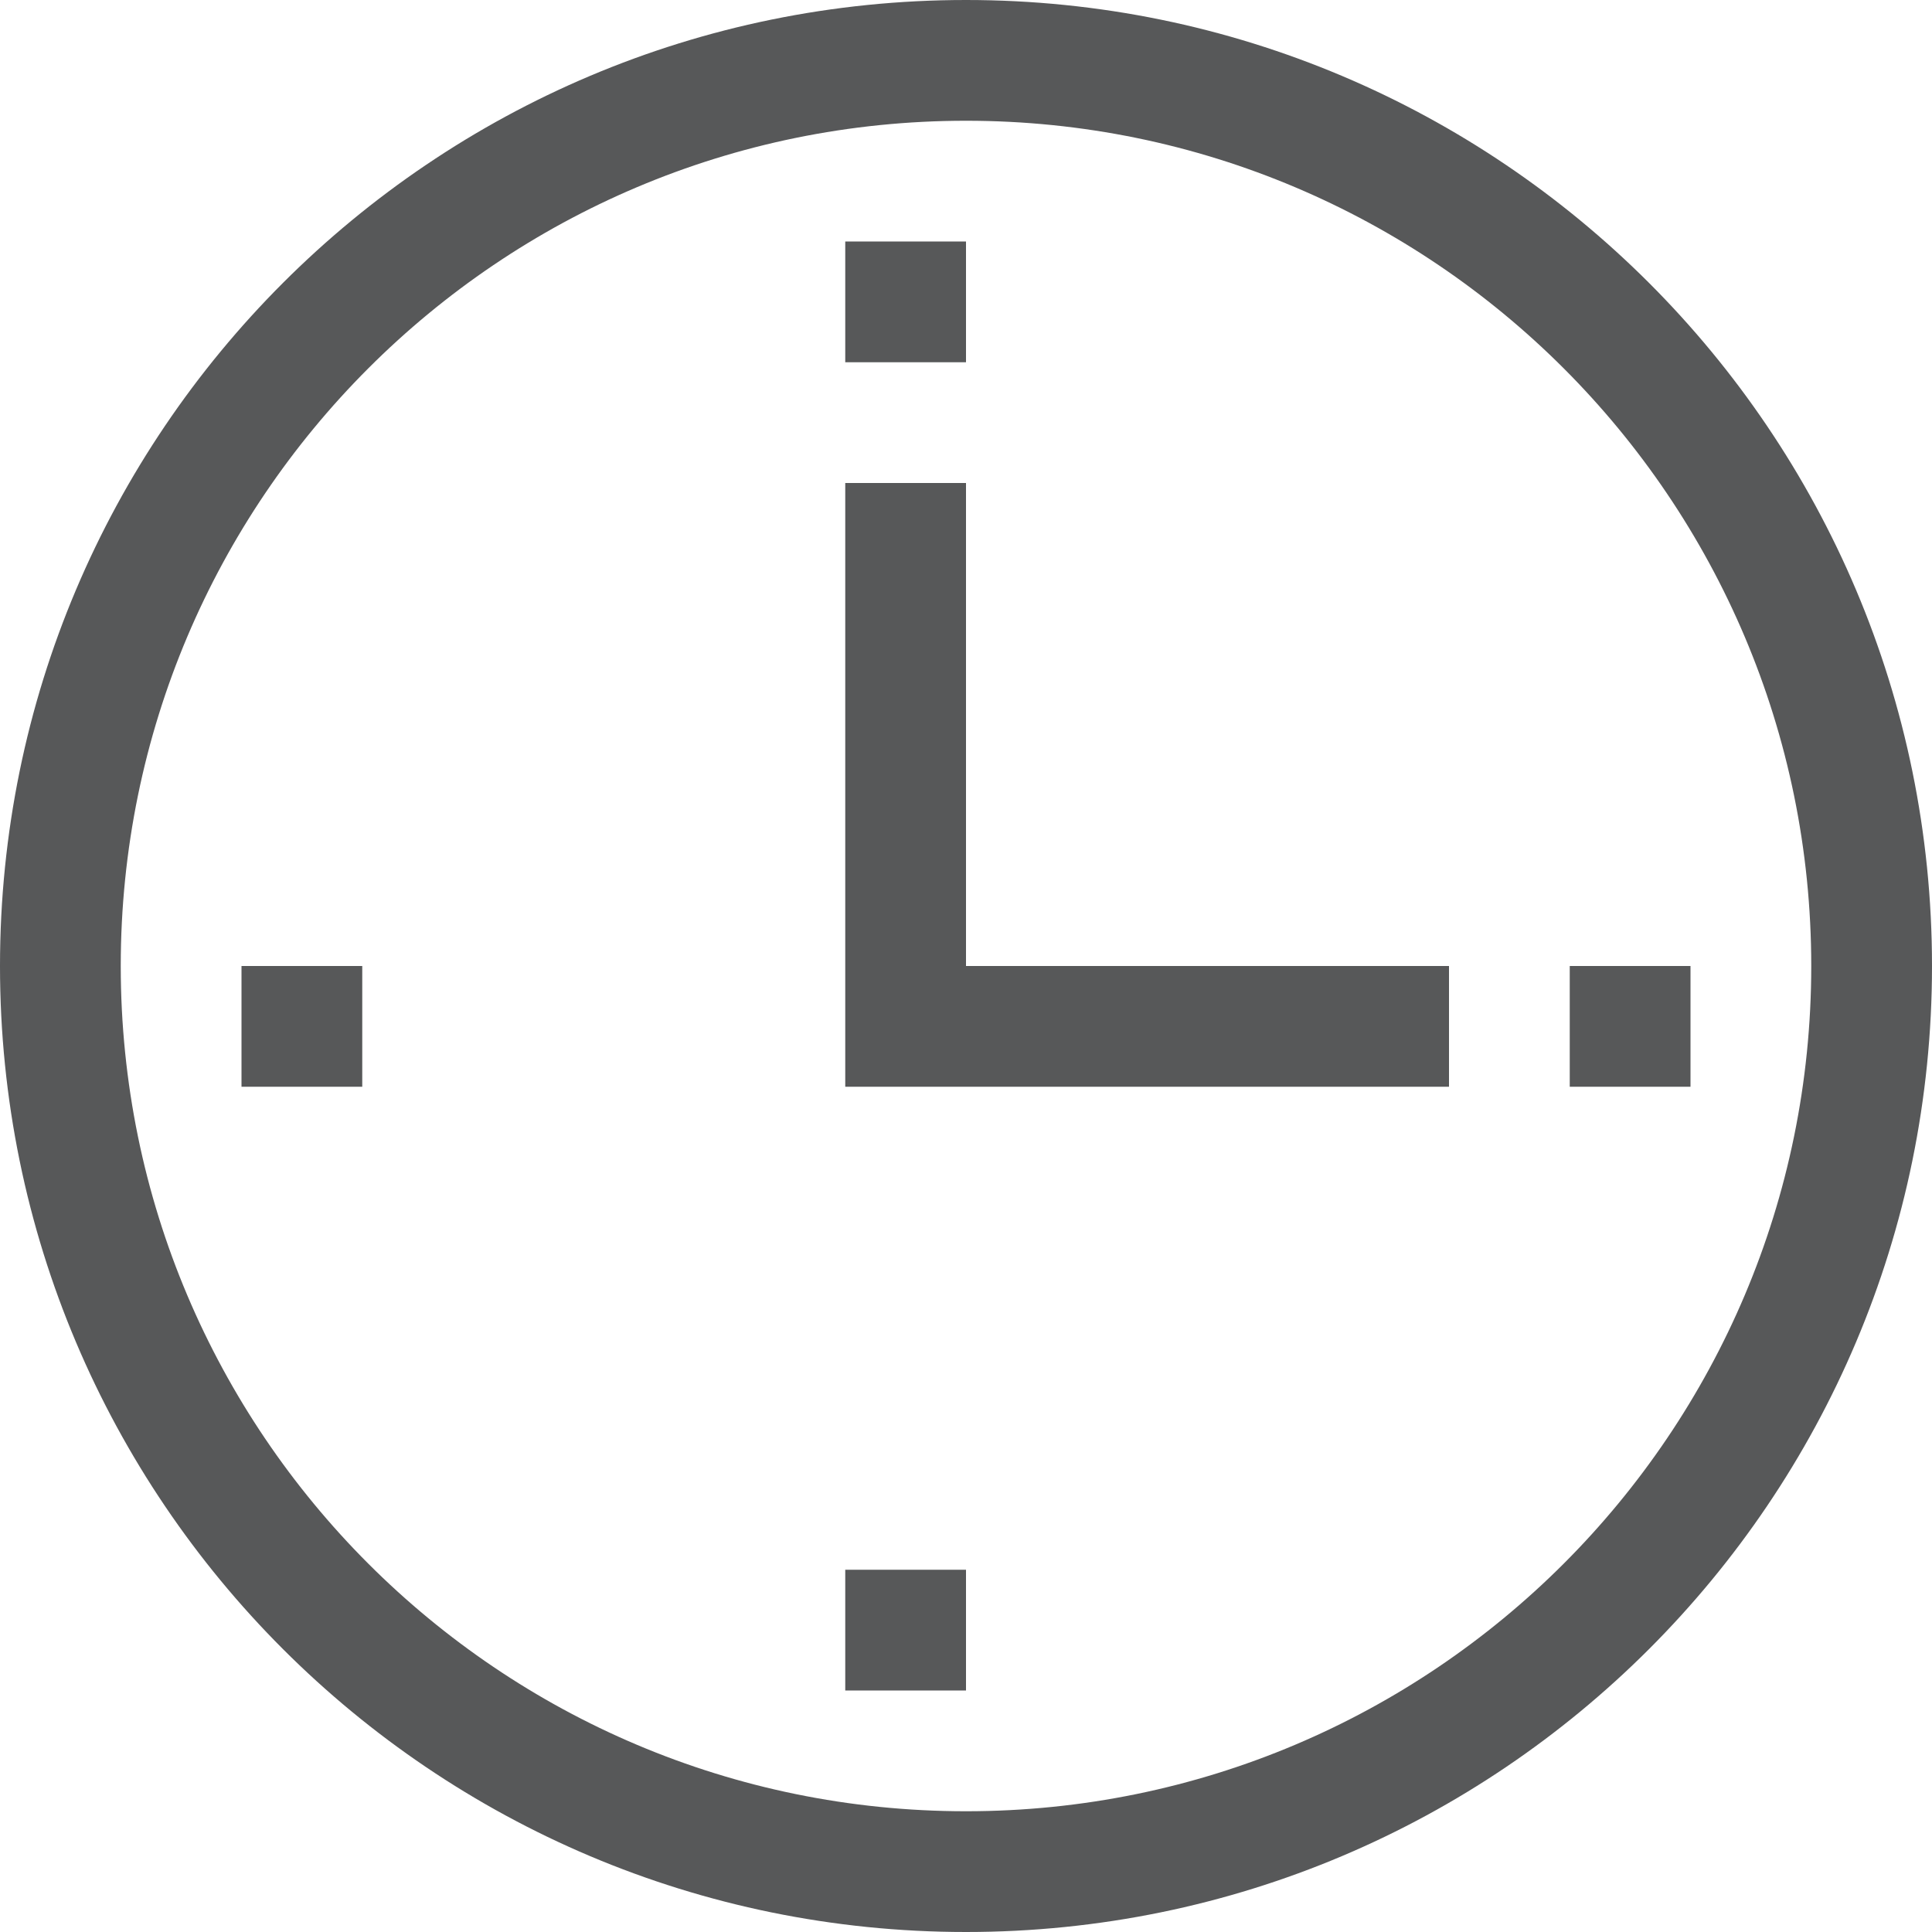
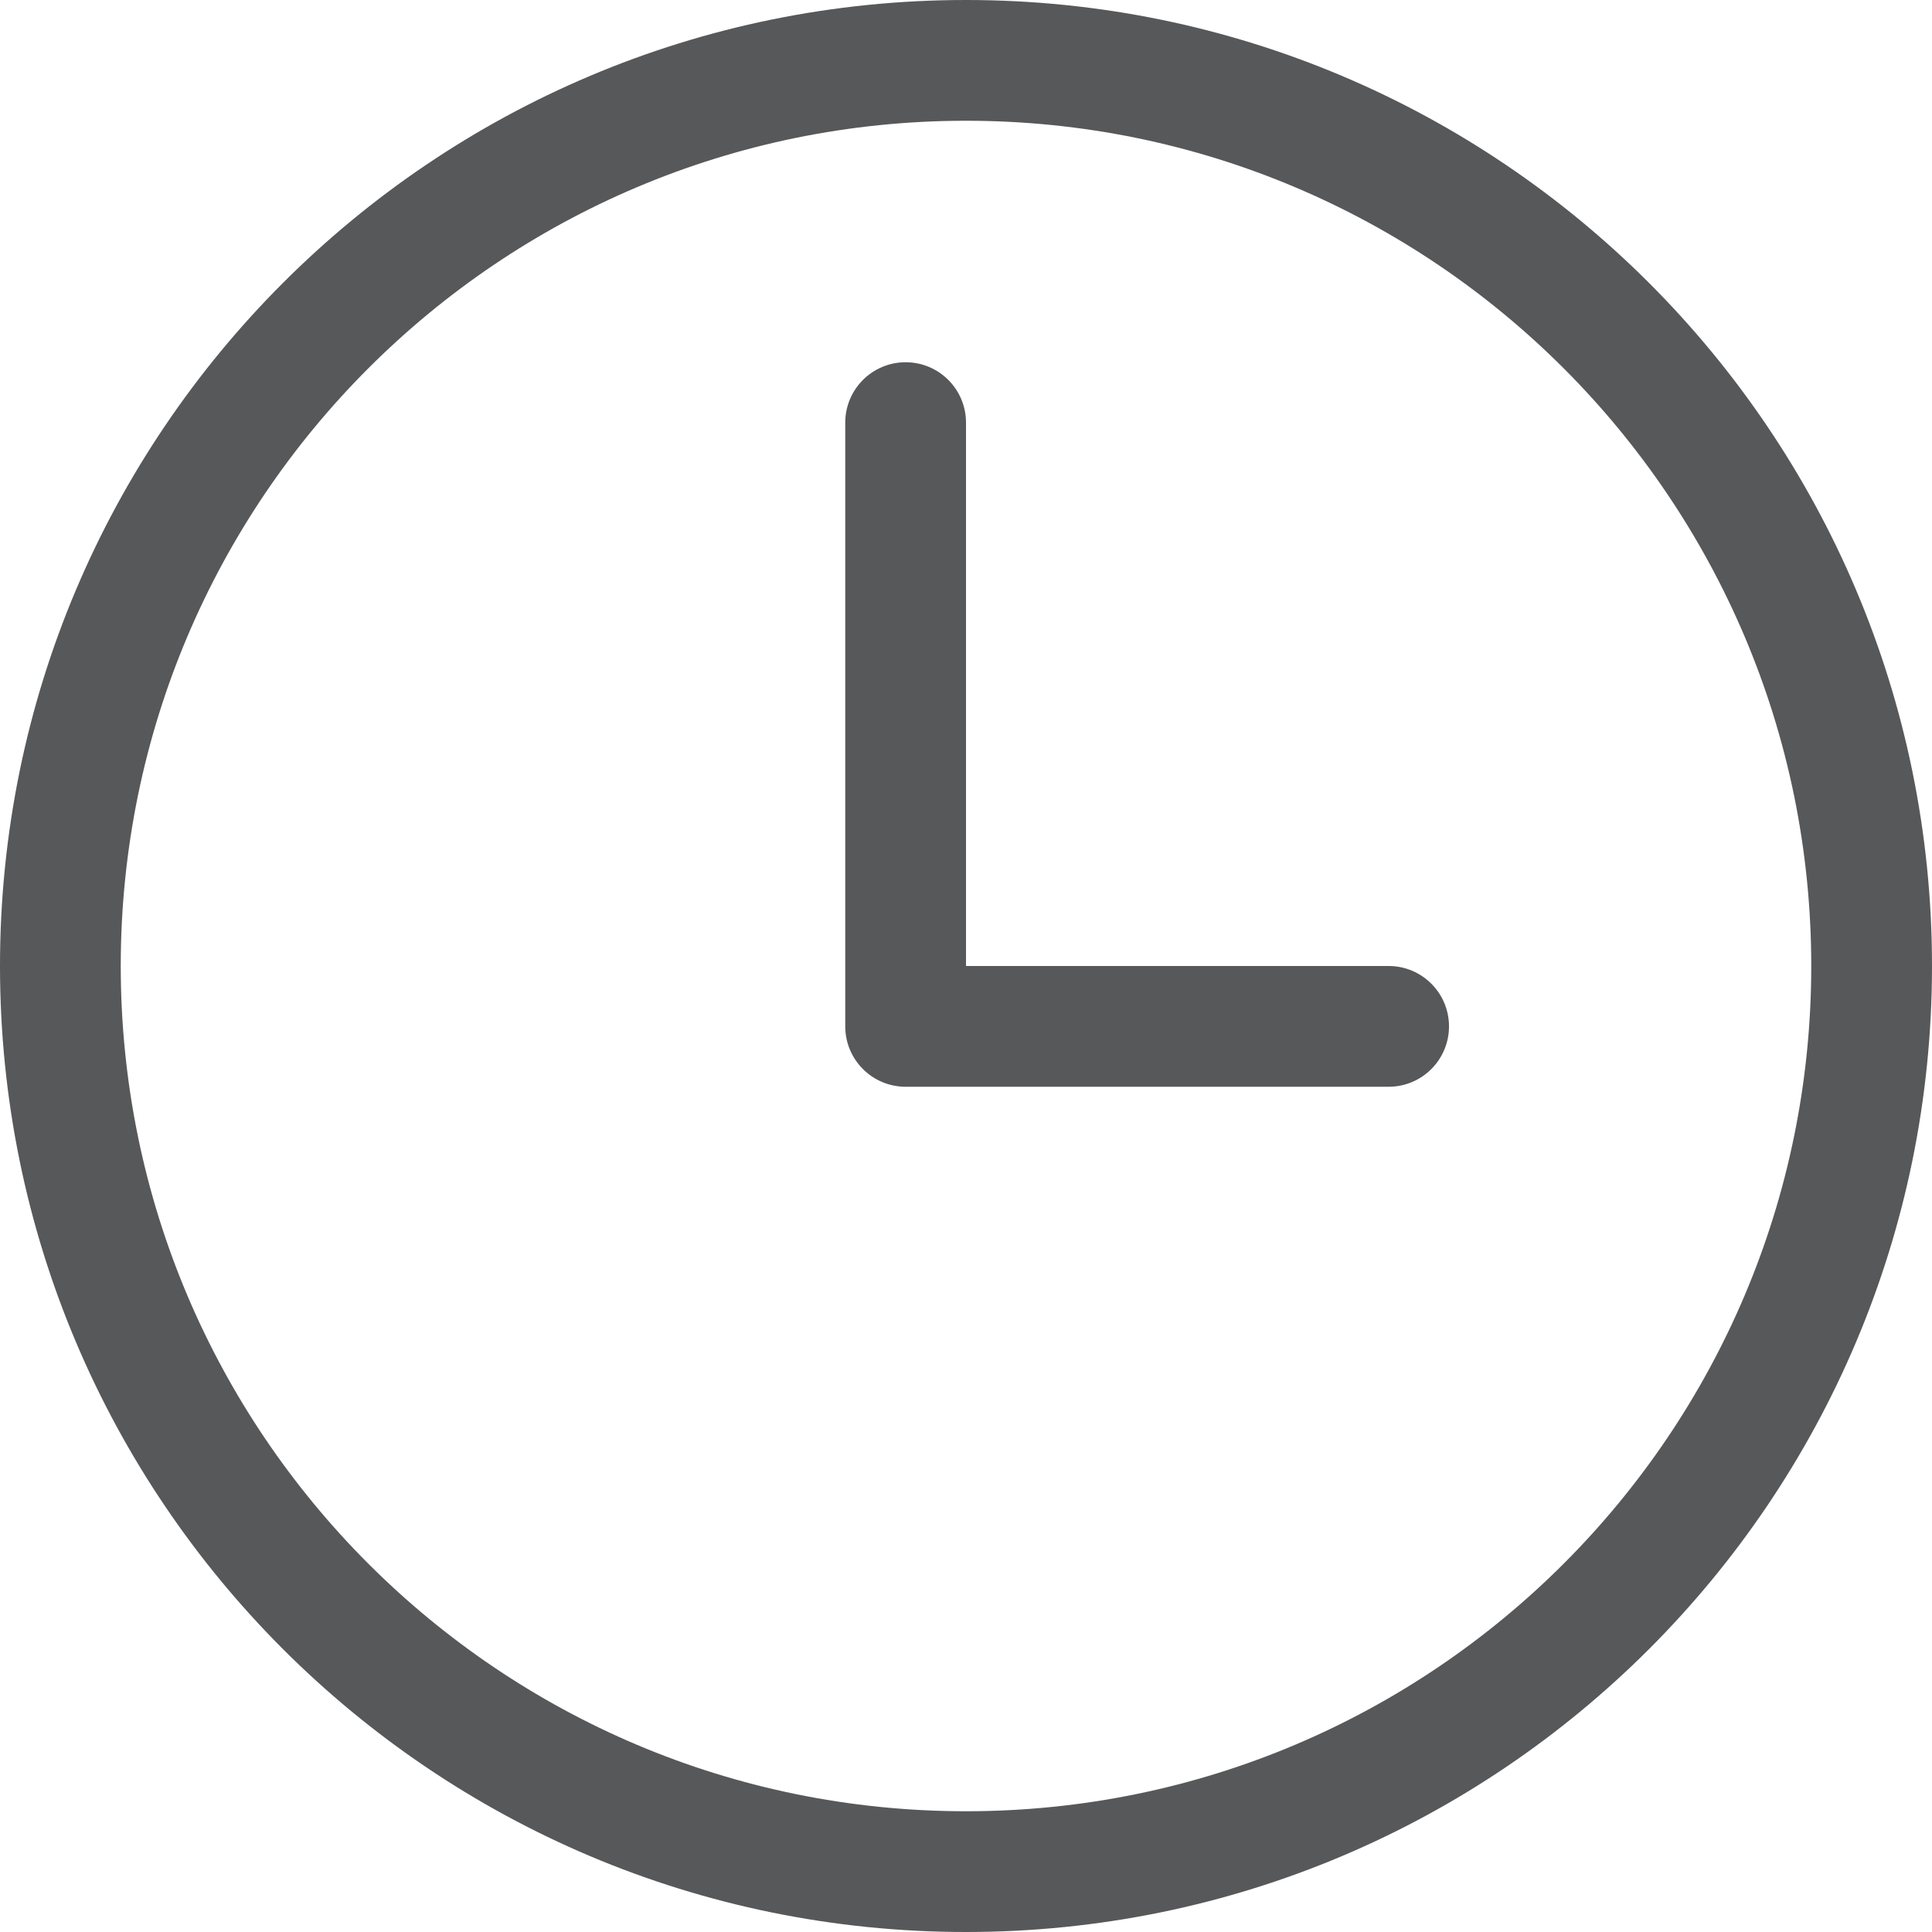
- <svg xmlns="http://www.w3.org/2000/svg" id="表-2" viewBox="0 0 16 16">
+ <svg xmlns="http://www.w3.org/2000/svg" id="图层_1" data-name="图层 1" viewBox="0 0 16 16">
  <defs>
    <style>.cls-1{opacity:0.75;}.cls-2{fill:#1f2022;}</style>
  </defs>
  <g class="cls-1">
-     <path class="cls-2" d="M8,16a8,8,0,1,1,8-8A8,8,0,0,1,8,16ZM8,1A7,7,0,0,0,1,8a7,7,0,0,0,7,7,7,7,0,0,0,7-7A7,7,0,0,0,8,1Z" />
-     <rect class="cls-2" x="7" y="2" width="1" height="1" />
-     <rect class="cls-2" x="2" y="8" width="1" height="1" />
-     <rect class="cls-2" x="13" y="8" width="1" height="1" />
-     <rect class="cls-2" x="7" y="13" width="1" height="1" />
-     <polygon class="cls-2" points="8 8 8 4 7 4 7 8 7 9 8 9 12 9 12 8 8 8" />
+     <path class="cls-2" d="M8,1A7,7,0,1,1,1,8,7,7,0,0,1,8,1M8,0a8,8,0,1,0,8,8A8,8,0,0,0,8,0Z" />
+     <path class="cls-2" d="M11.5,9h-4A.5.5,0,0,1,7,8.5v-5a.5.5,0,0,1,1,0V8h3.5a.5.5,0,0,1,0,1Z" />
  </g>
</svg>
